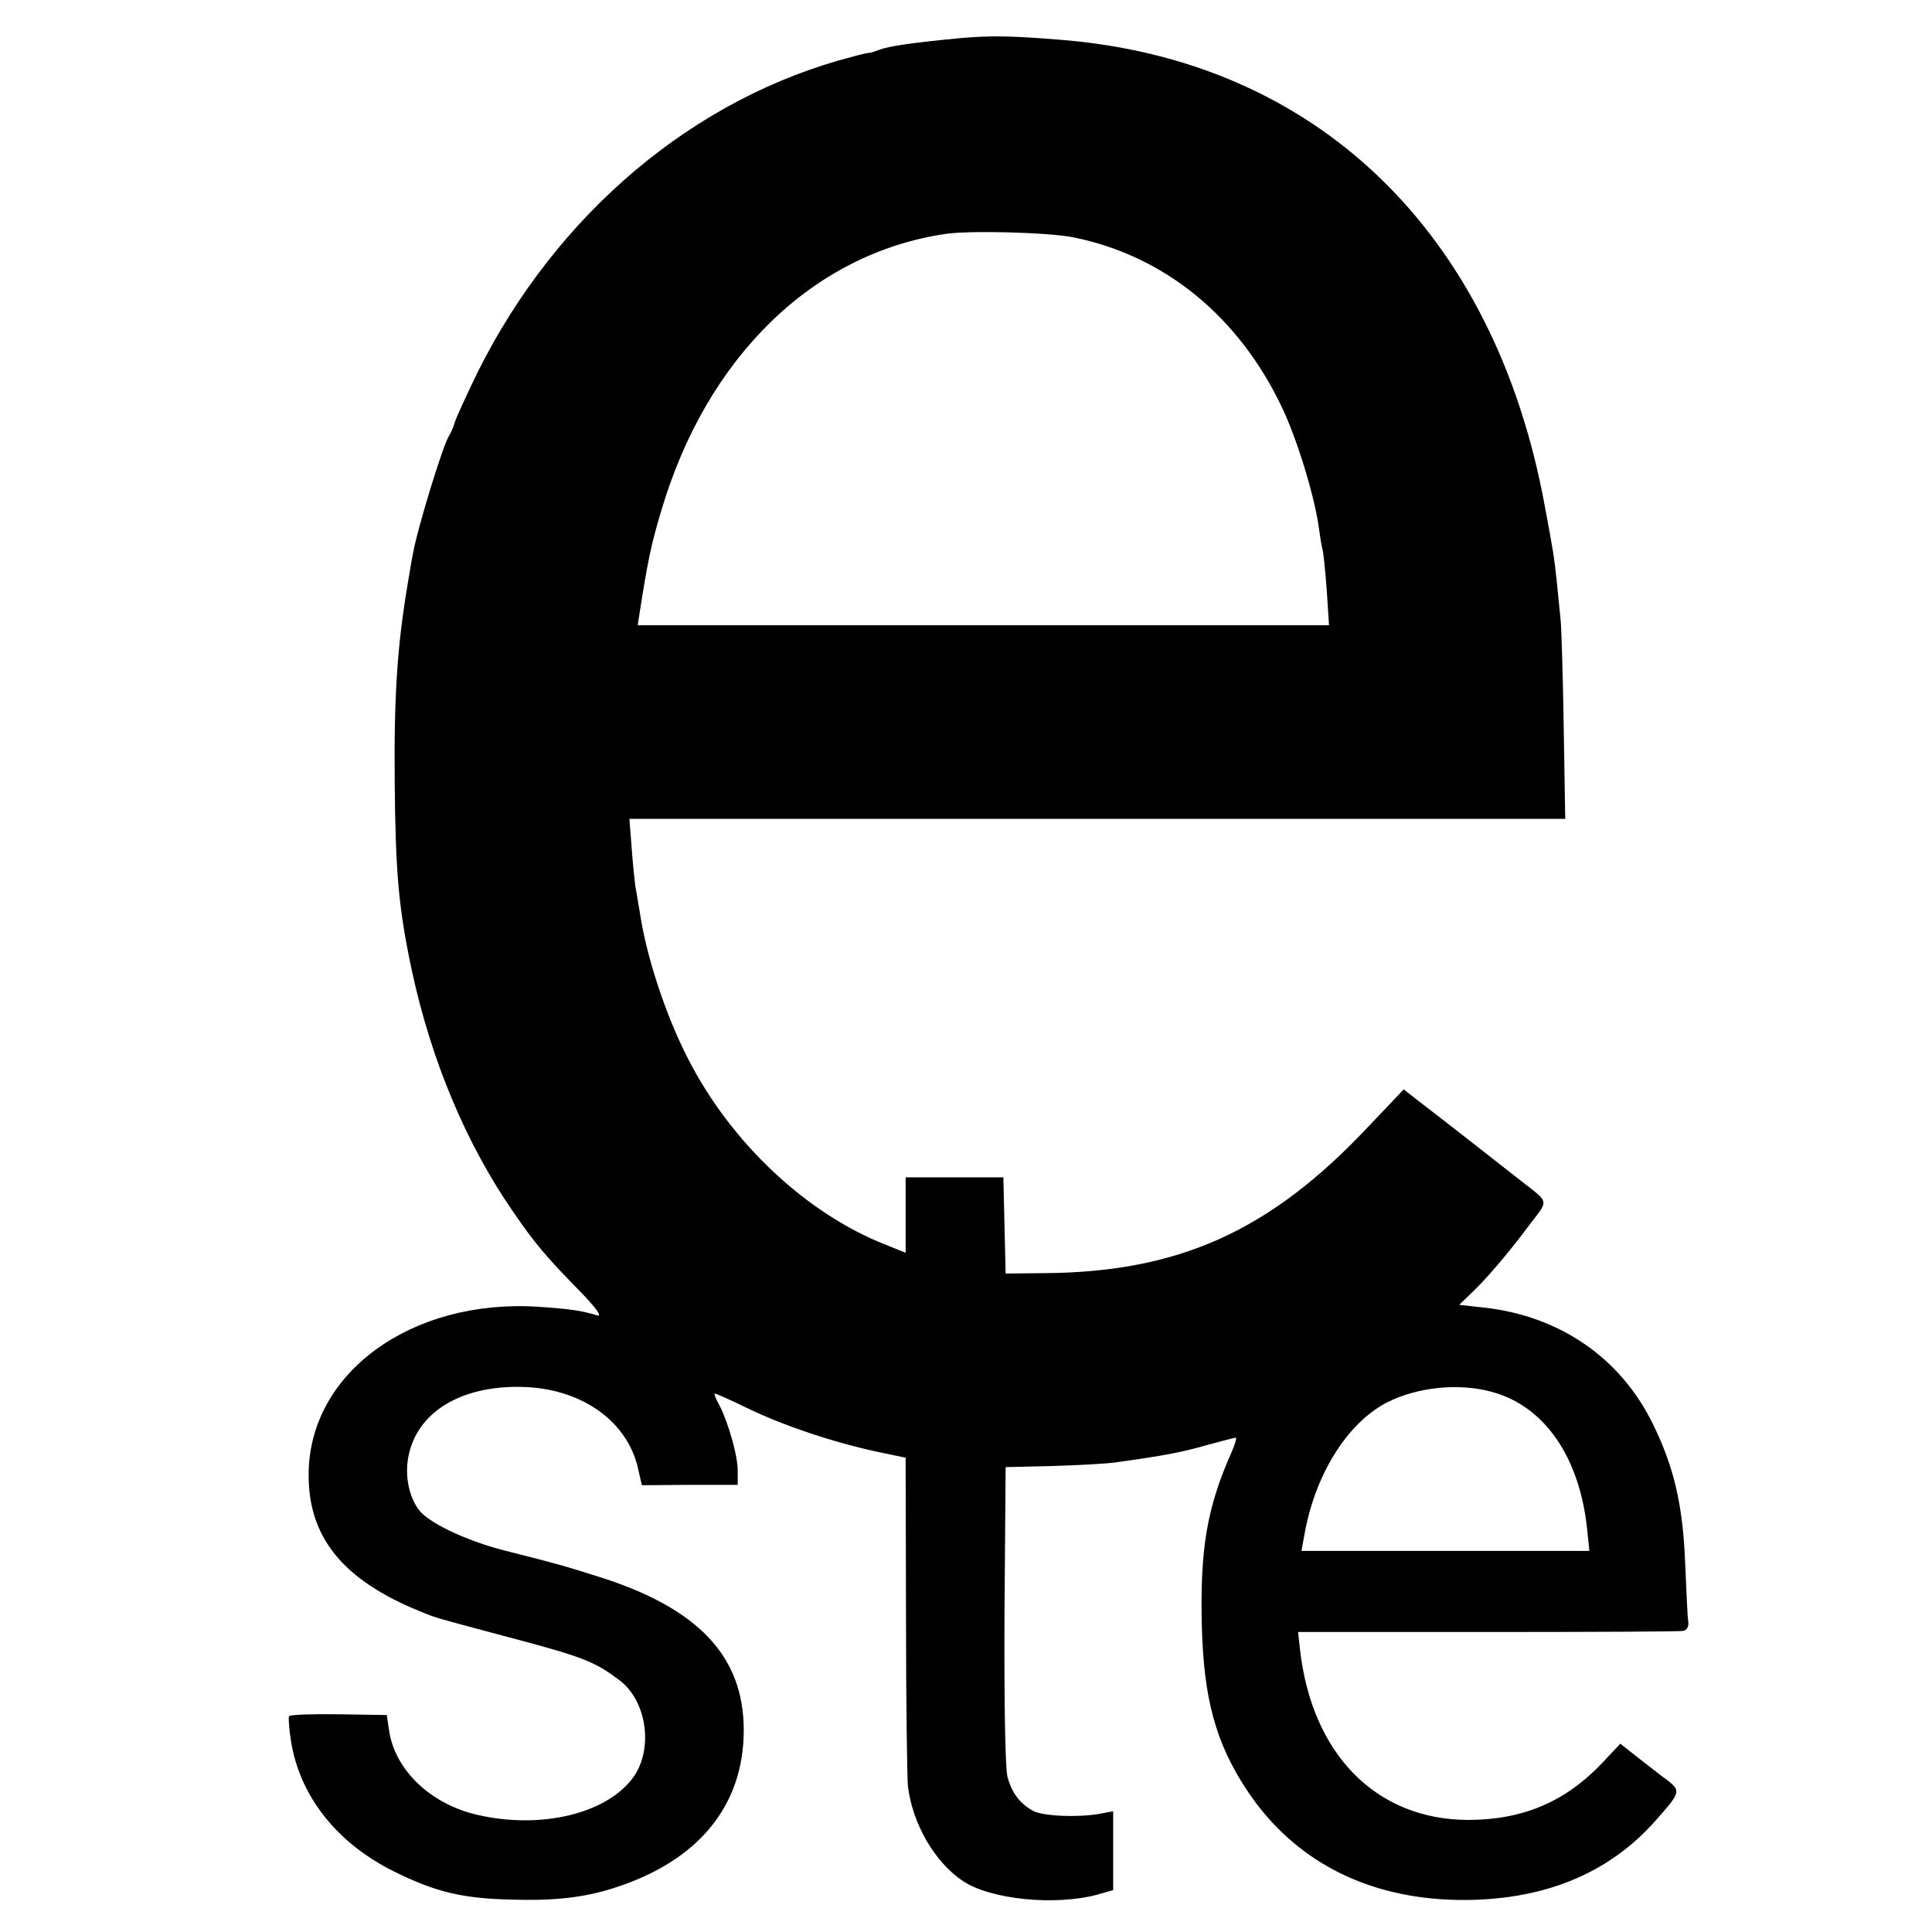
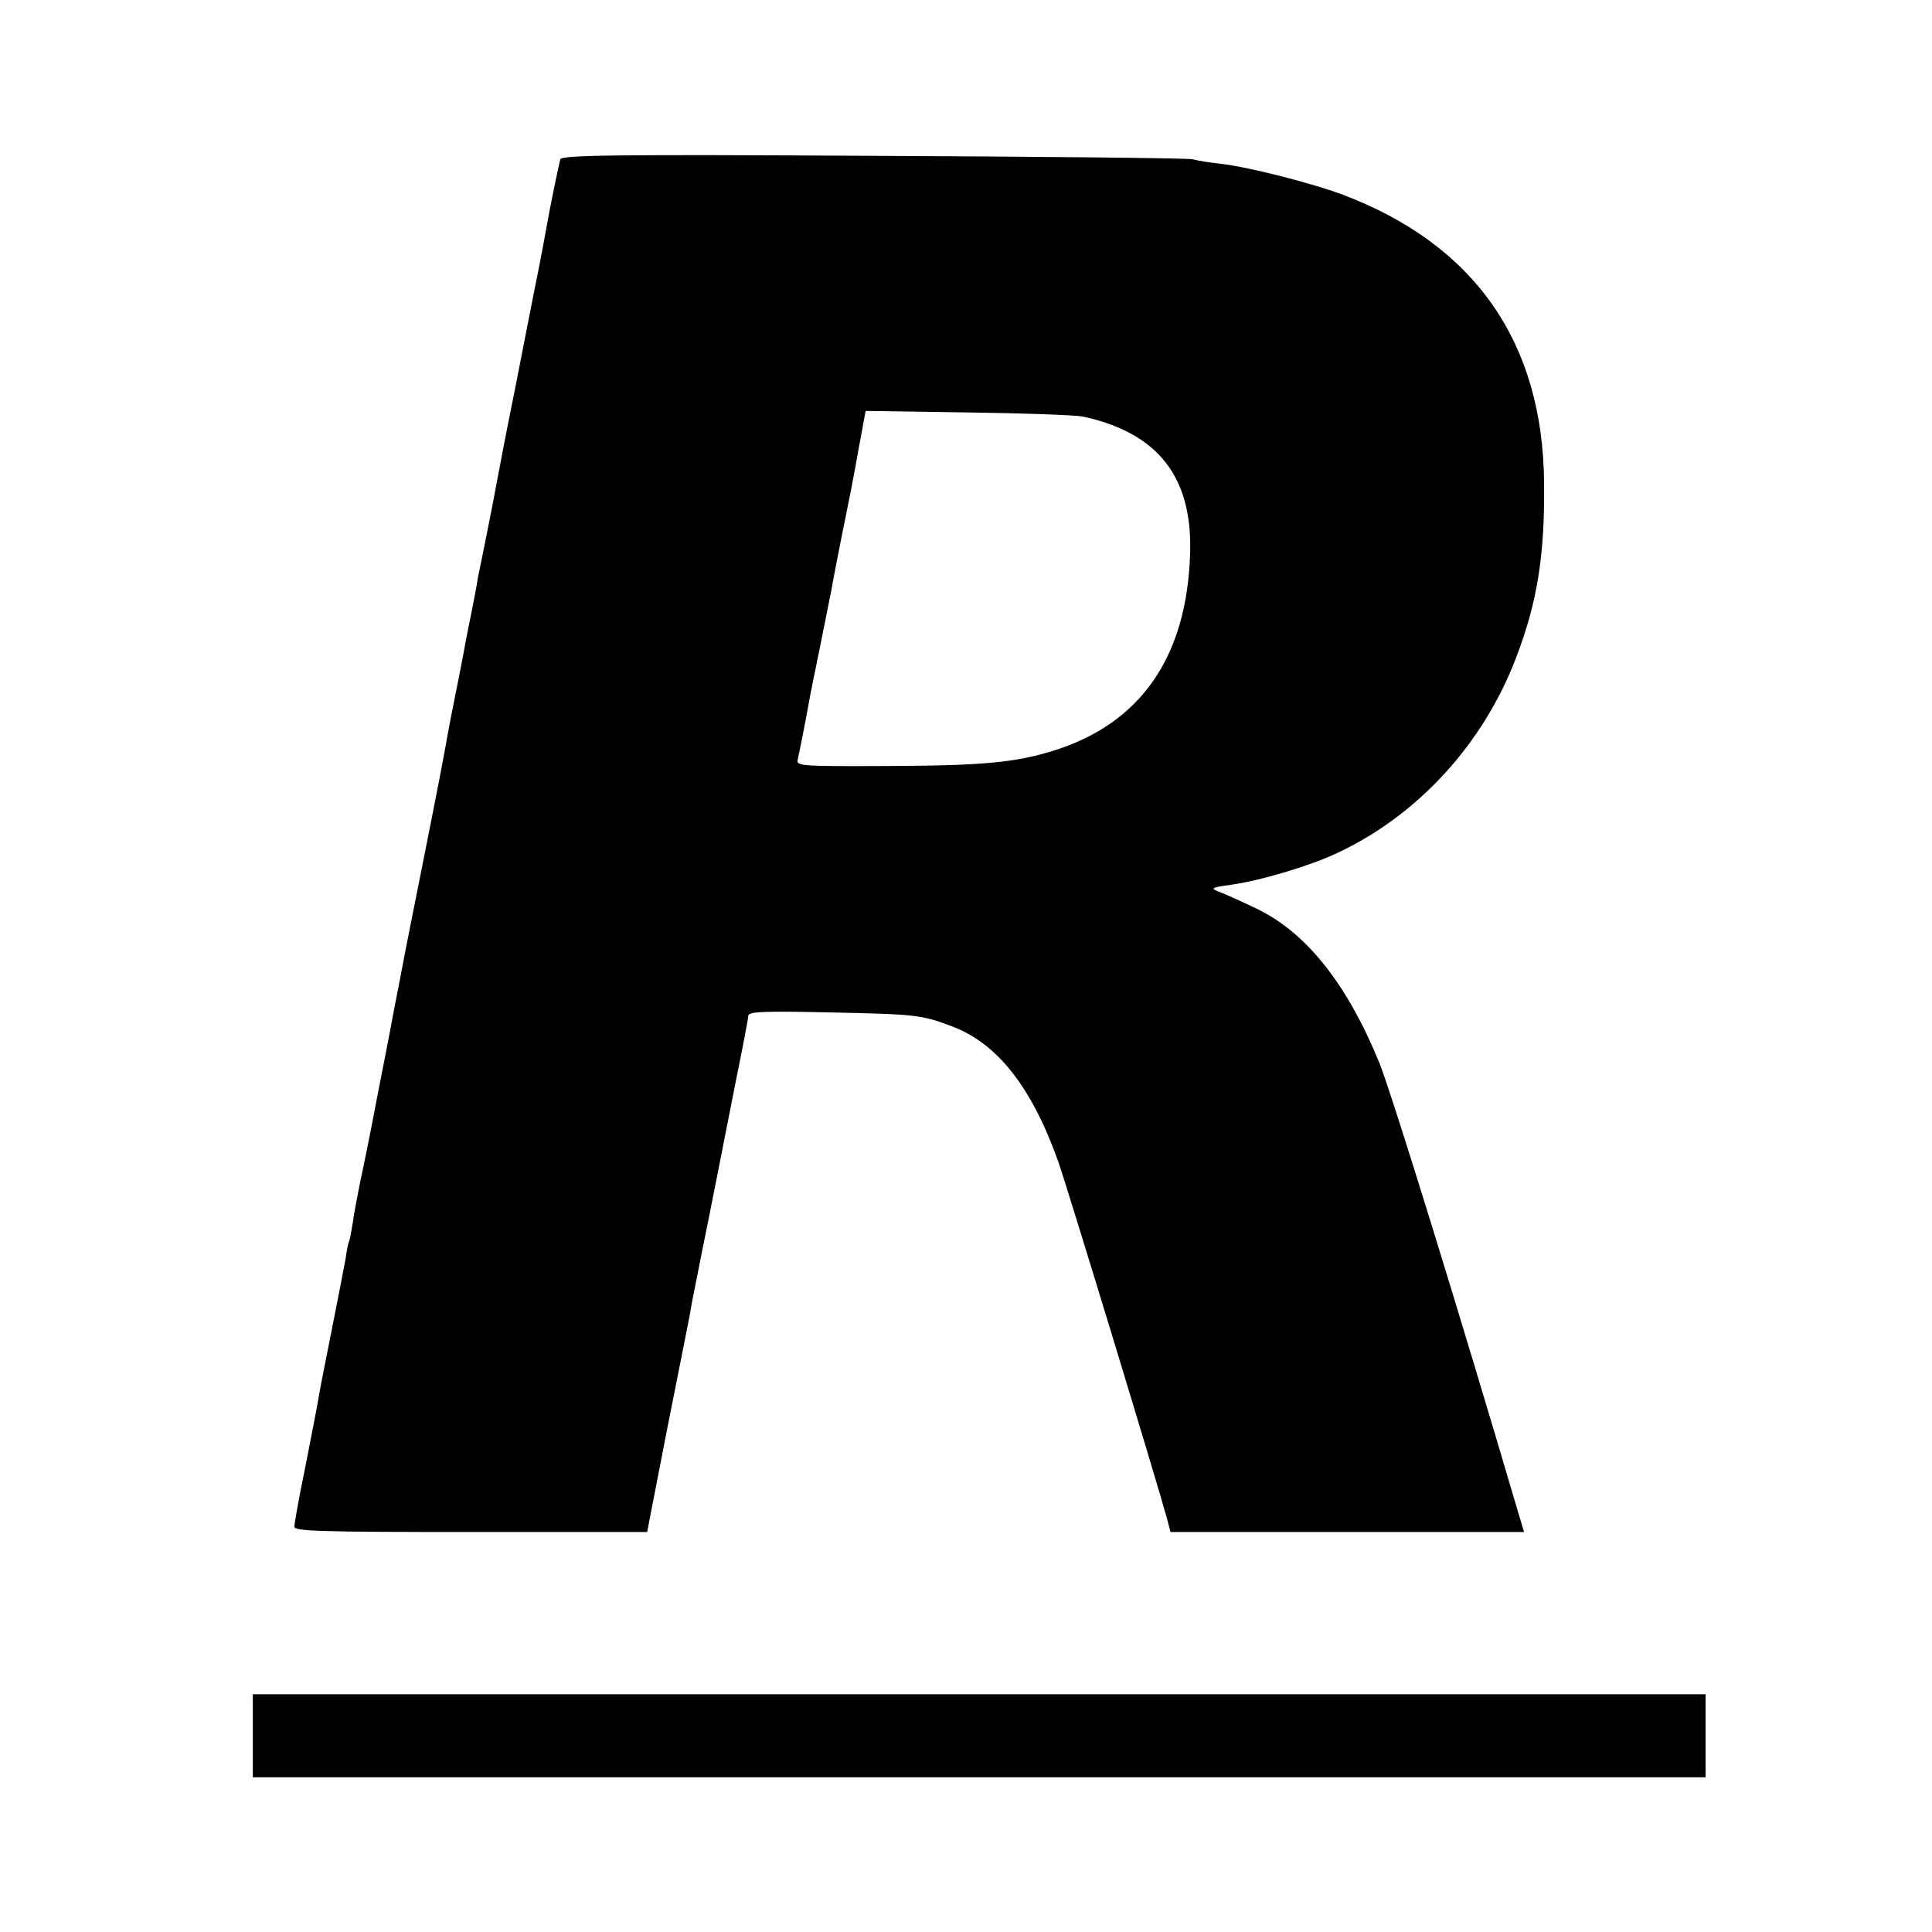
<svg xmlns="http://www.w3.org/2000/svg" version="1.0" width="512pt" height="512pt" viewBox="0 0 512 512" preserveAspectRatio="xMidYMid meet">
  <g transform="translate(0,512) scale(0.1,-0.1)" fill="#000000" stroke="none">
-     <path d="M2545 5019 c-125 -12 -189 -21 -215 -31 -14 -5 -25 -9 -25 -8 0 1 -20 -3 -45 -10 -419 -108 -784 -415 -994 -836 -29 -60 -57 -120 -61 -134 -4 -14 -11 -29 -15 -35 -15 -21 -85 -249 -96 -314 -3 -14 -9 -51 -14 -81 -27 -161 -36 -293 -34 -519 2 -242 10 -336 45 -501 51 -238 143 -459 268 -640 58 -85 88 -120 174 -208 47 -48 64 -72 50 -68 -43 13 -70 17 -158 23 -334 21 -603 -174 -607 -439 -3 -170 89 -285 297 -369 44 -18 36 -15 215 -63 216 -57 244 -68 312 -119 75 -57 91 -190 31 -264 -74 -92 -243 -130 -406 -93 -125 28 -221 119 -236 225 l-6 40 -127 2 c-70 1 -129 -1 -132 -5 -2 -4 0 -33 5 -65 23 -147 122 -272 274 -347 107 -53 179 -71 306 -74 115 -4 196 5 274 30 225 71 346 218 346 419 0 196 -121 324 -386 407 -85 27 -109 34 -248 69 -102 26 -203 74 -228 109 -28 39 -38 99 -24 152 29 114 149 180 312 172 148 -8 264 -91 293 -212 l11 -48 127 1 127 0 0 35 c1 40 -25 130 -48 175 -9 16 -15 30 -13 32 1 1 40 -16 87 -39 93 -45 223 -89 342 -115 l77 -16 1 -416 c0 -229 3 -433 5 -454 12 -101 72 -203 146 -252 73 -49 244 -66 356 -36 l42 12 0 104 0 105 -37 -7 c-59 -10 -149 -6 -175 8 -34 18 -57 48 -68 90 -6 23 -9 188 -8 429 l3 392 125 3 c69 2 145 6 170 10 122 17 171 26 237 45 40 11 75 20 78 20 3 0 -2 -17 -11 -38 -66 -148 -84 -258 -79 -462 5 -192 37 -310 120 -435 123 -185 315 -285 555 -290 224 -4 402 67 529 212 64 72 66 77 30 105 -17 12 -52 40 -78 60 l-47 37 -46 -49 c-99 -105 -212 -153 -358 -153 -244 1 -414 175 -445 453 l-5 45 503 0 c276 0 509 1 518 3 10 2 15 12 13 25 -2 12 -5 81 -8 152 -6 155 -29 256 -86 372 -86 175 -247 286 -449 308 l-64 7 29 28 c37 34 101 108 158 185 51 67 53 56 -25 117 -19 15 -79 62 -134 105 -55 43 -117 91 -138 107 l-37 29 -96 -101 c-259 -275 -501 -384 -859 -386 l-100 -1 -3 128 -3 127 -129 0 -130 0 0 -100 0 -100 -52 21 c-212 83 -412 272 -525 494 -60 117 -111 273 -128 391 -4 21 -8 50 -11 64 -2 14 -7 60 -10 103 l-6 77 1240 0 1240 0 -4 243 c-2 133 -6 260 -8 282 -2 22 -7 67 -10 100 -7 68 -10 86 -32 203 -133 729 -608 1185 -1289 1237 -122 10 -183 11 -260 4z m300 -528 c241 -49 438 -209 553 -452 40 -84 88 -241 98 -324 3 -22 7 -45 9 -52 2 -6 7 -54 11 -106 l6 -94 -916 0 -916 0 4 26 c22 142 32 190 58 276 120 408 402 683 753 735 65 10 276 4 340 -9z m1110 -3060 c138 -38 231 -172 251 -363 l6 -58 -381 0 -382 0 7 38 c27 161 113 300 219 355 80 41 191 53 280 28z" />
+     <path d="M1485 4698 c-4 -13 -29 -134 -39 -193 -3 -16 -10 -55 -16 -85 -6 -30 -13 -66 -16 -80 -5 -26 -40 -205 -49 -250 -3 -14 -7 -36 -10 -50 -3 -14 -7 -36 -10 -50 -3 -14 -14 -72 -25 -130 -11 -58 -22 -116 -25 -130 -3 -14 -7 -36 -10 -50 -3 -14 -7 -36 -10 -50 -3 -14 -8 -36 -10 -50 -2 -14 -9 -50 -15 -80 -6 -30 -13 -66 -16 -80 -2 -14 -11 -59 -19 -100 -20 -99 -23 -115 -35 -182 -6 -32 -13 -70 -16 -85 -3 -15 -23 -118 -45 -228 -22 -110 -49 -245 -59 -300 -11 -55 -22 -113 -25 -130 -3 -16 -19 -100 -36 -185 -16 -85 -36 -184 -44 -220 -7 -36 -17 -85 -20 -110 -4 -24 -8 -47 -10 -50 -2 -3 -6 -23 -9 -45 -4 -22 -20 -105 -36 -185 -16 -80 -32 -161 -35 -180 -3 -19 -19 -102 -35 -183 -17 -82 -30 -155 -30 -163 0 -12 72 -14 468 -14 l467 0 54 278 c30 152 56 282 57 287 1 6 5 26 8 45 4 19 24 123 46 230 21 107 53 267 70 355 18 88 33 166 33 173 0 11 40 13 216 9 229 -5 242 -6 324 -37 120 -45 211 -161 281 -357 22 -61 263 -853 288 -945 l10 -38 469 0 468 0 -16 53 c-153 521 -334 1106 -367 1189 -86 211 -195 348 -328 411 -40 19 -84 39 -98 44 -23 9 -20 11 30 18 77 10 214 51 285 85 213 100 385 288 472 515 57 148 77 273 75 465 -3 374 -185 633 -536 765 -81 30 -249 73 -321 81 -27 3 -61 8 -75 12 -14 3 -395 7 -848 9 -673 4 -823 2 -827 -9z m1385 -682 c198 -43 290 -159 284 -361 -8 -276 -131 -453 -364 -525 -102 -31 -184 -39 -441 -40 -226 -1 -240 0 -235 17 4 17 19 92 30 153 2 14 16 81 30 150 14 69 27 136 30 150 5 32 47 242 50 255 1 6 11 56 21 113 l19 103 270 -4 c149 -2 287 -7 306 -11z" />
+     <path d="M670 520 l0 -110 1925 0 1925 0 0 110 0 110 -1925 0 -1925 0 0 -110z" />
  </g>
</svg>
